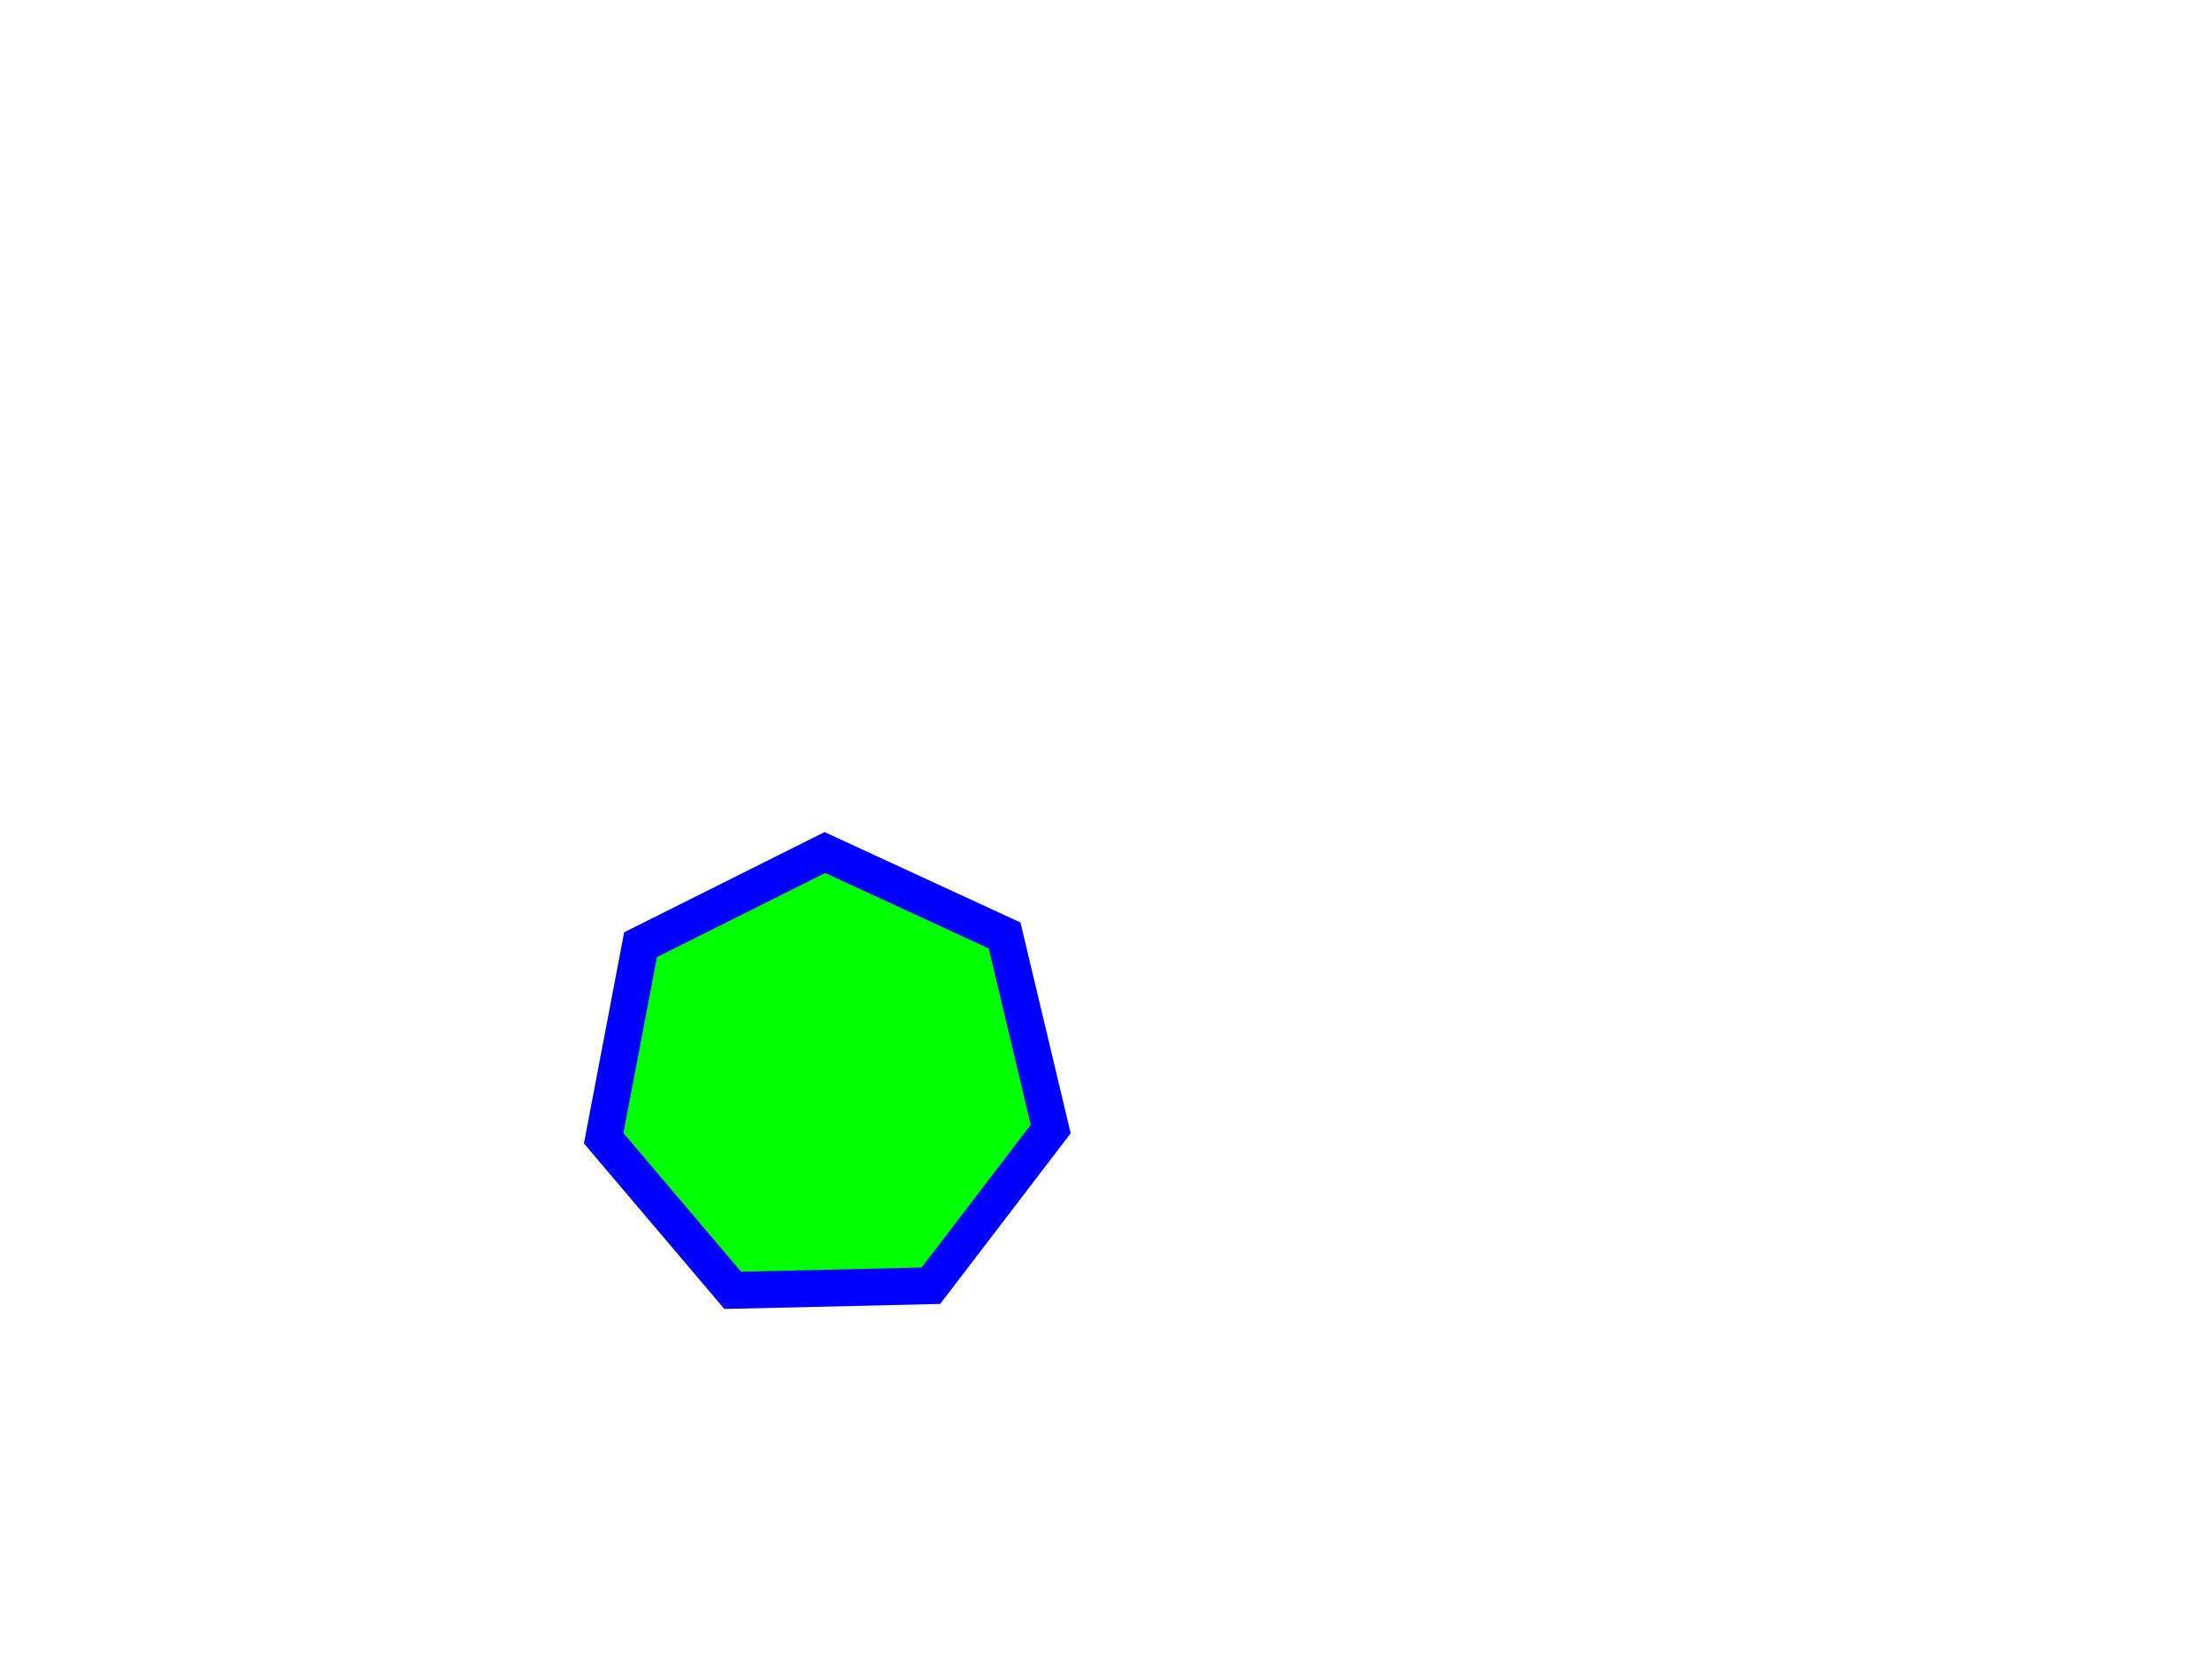
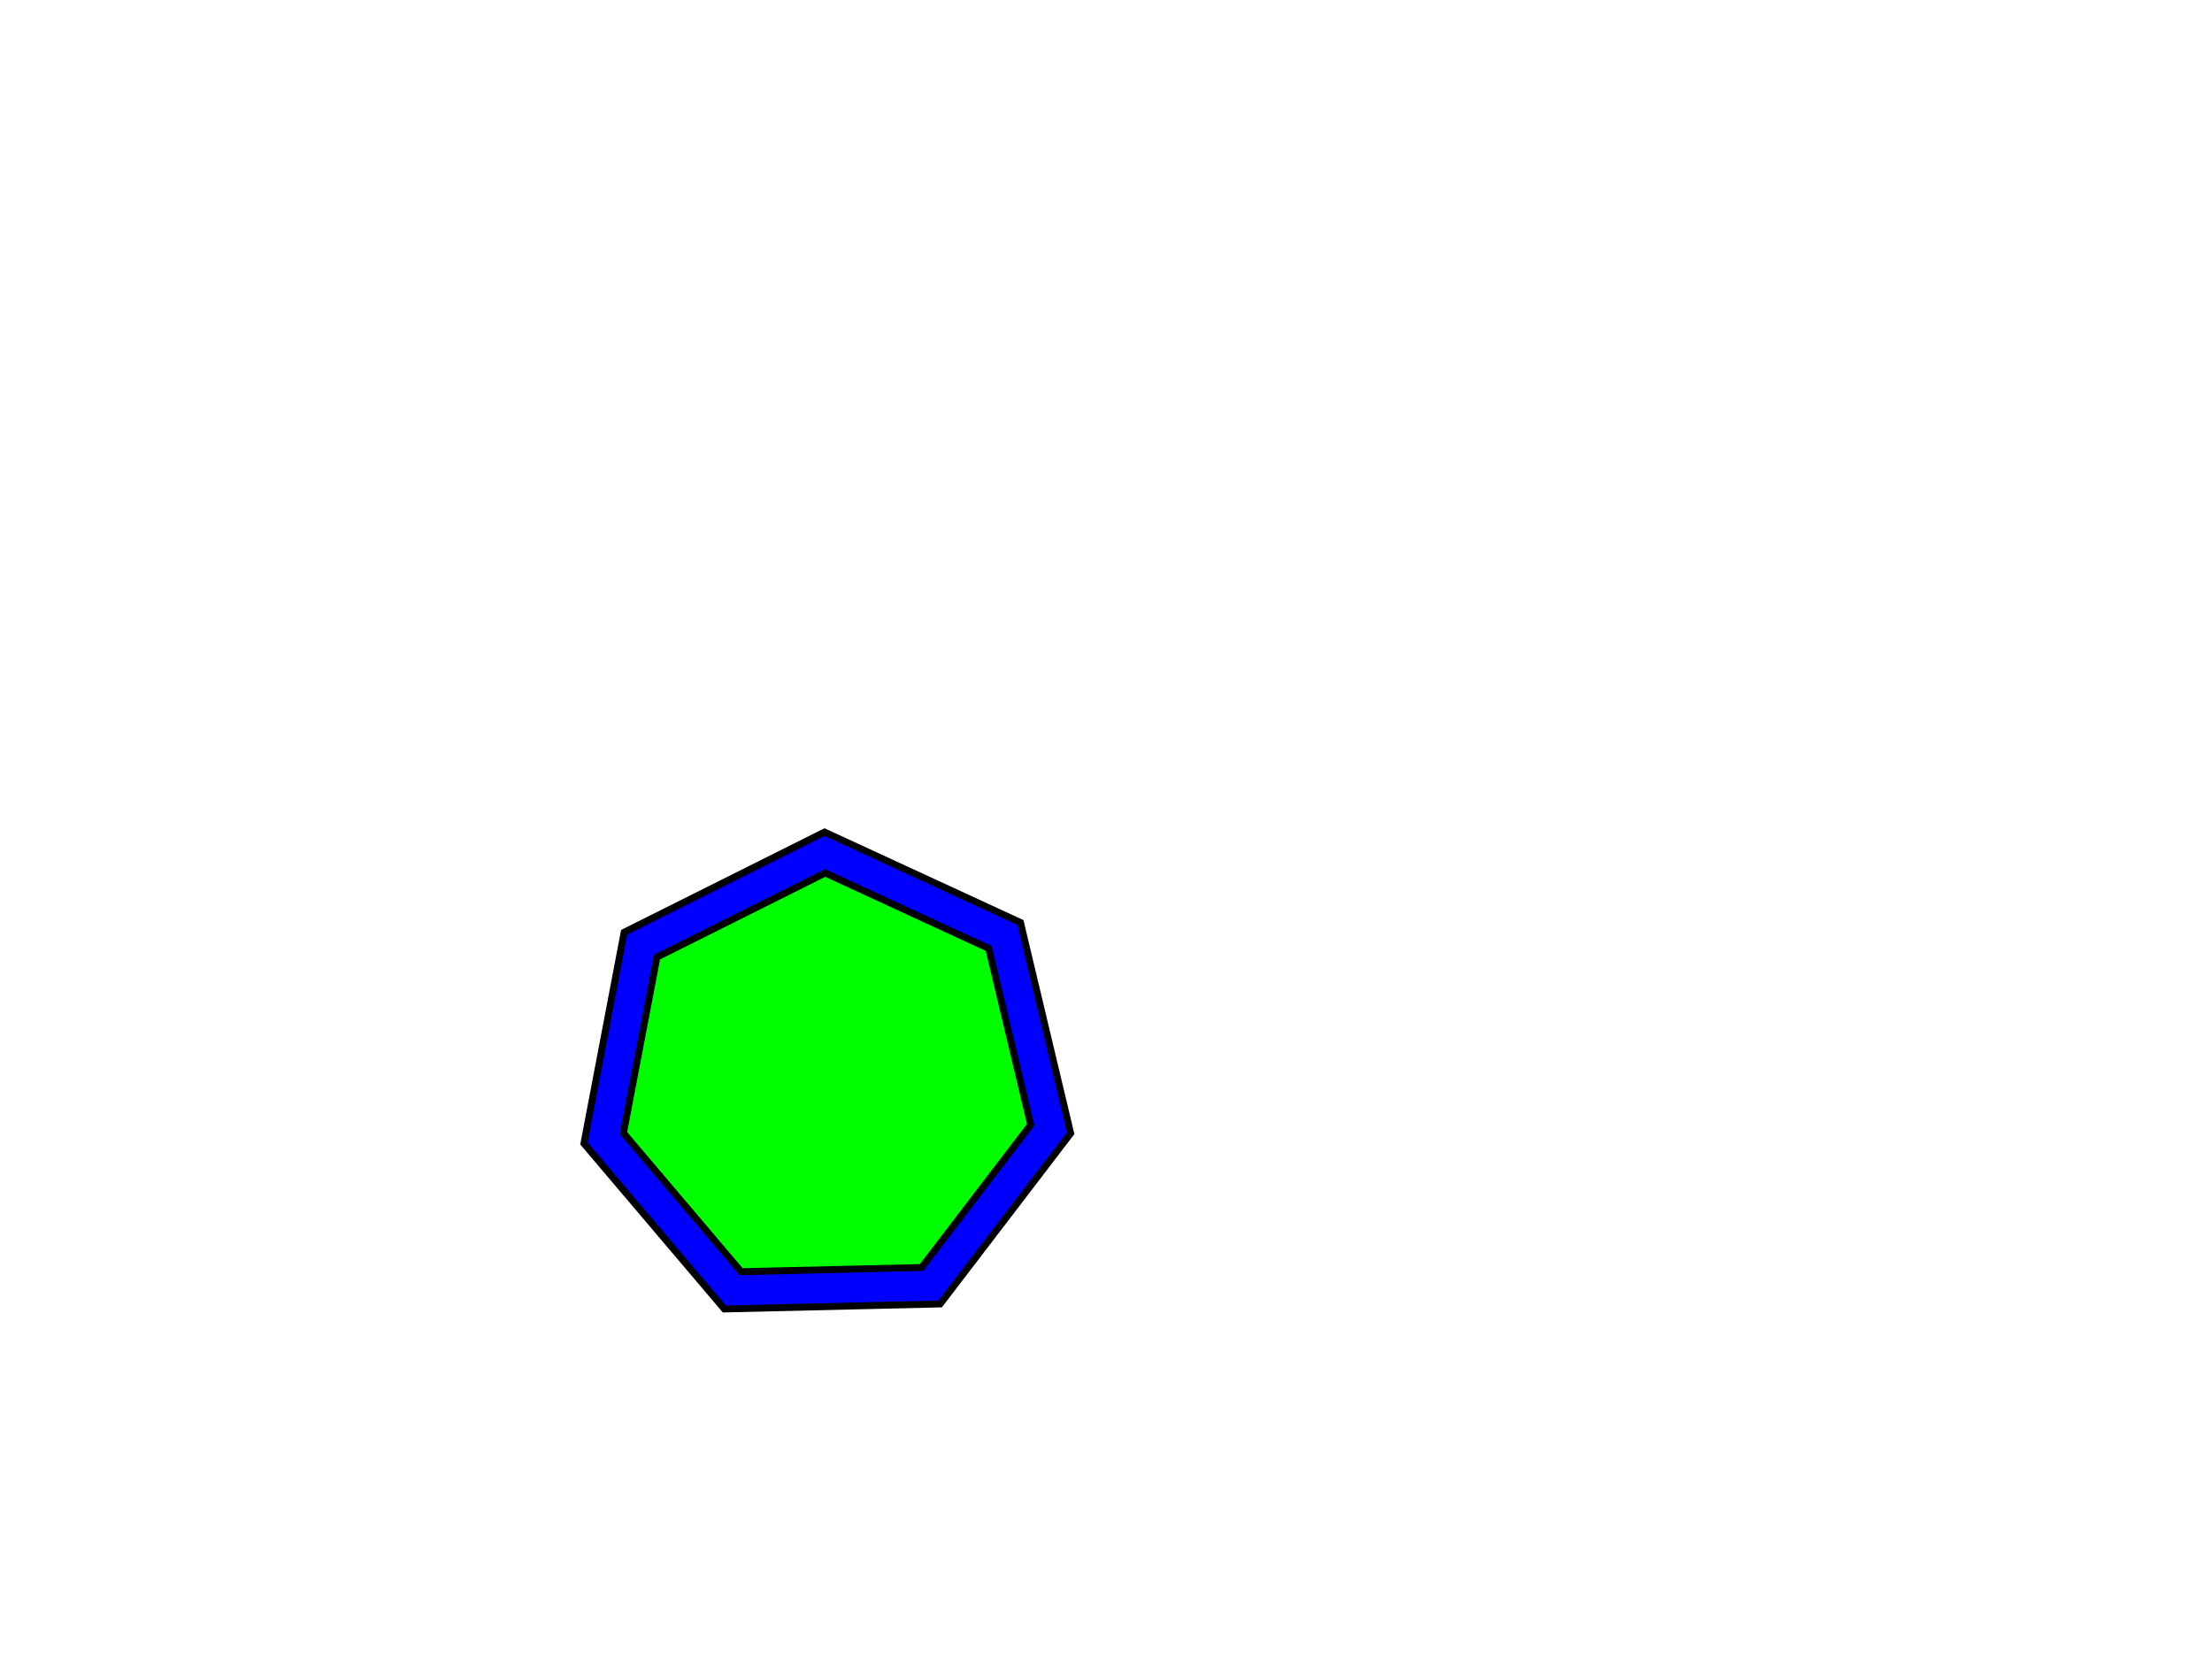
<svg xmlns="http://www.w3.org/2000/svg" xmlns:html="http://www.w3.org/1999/xhtml" viewBox="0 0 480 360">
-   <g id="testmeta">
-     <html:link rel="author" title="Skef Iterum" href="https://github.com/skef/" />
-   </g>
-   <g id="test-body-reference">
-     <path stroke="none" fill="#0000FF" d="M177.215 181.42l-40 20l-1.774 0.888l-0.37 1.94l-8 42l-0.357 1.881l1.236 1.457l28 33l1.236 1.457l1.909 -0.044l43 -1l1.916 -0.045l1.169 -1.527l26 -34l1.151 -1.507   l-0.439 -1.849l-10 -42l-0.45 -1.889l-1.769 -0.816l-39 -18l-1.742 -0.804z" />
-     <path stroke="none" fill="#00FF00" d="M142.56 207.692l36.51 -18.255l35.489 16.38l9.11 38.263l-23.68 30.966l-39.175 0.911l-25.527 -30.086z" />
-   </g>
+   <html:link rel="author" title="Skef Iterum" href="https://github.com/skef/" />
+   <path stroke="black" stroke-width="1.5" fill="#0000FF" d="M177.215 181.42l-40 20l-1.774 0.888l-0.37 1.94l-8 42l-0.357 1.881l1.236 1.457l28 33l1.236 1.457l1.909 -0.044l43 -1l1.916 -0.045l1.169 -1.527l26 -34l1.151 -1.507   l-0.439 -1.849l-10 -42l-0.45 -1.889l-1.769 -0.816l-39 -18l-1.742 -0.804z" />
+   <path stroke="black" stroke-width="1.5" fill="#00FF00" d="M142.56 207.692l36.51 -18.255l35.489 16.38l9.11 38.263l-23.68 30.966l-39.175 0.911l-25.527 -30.086z" />
</svg>
